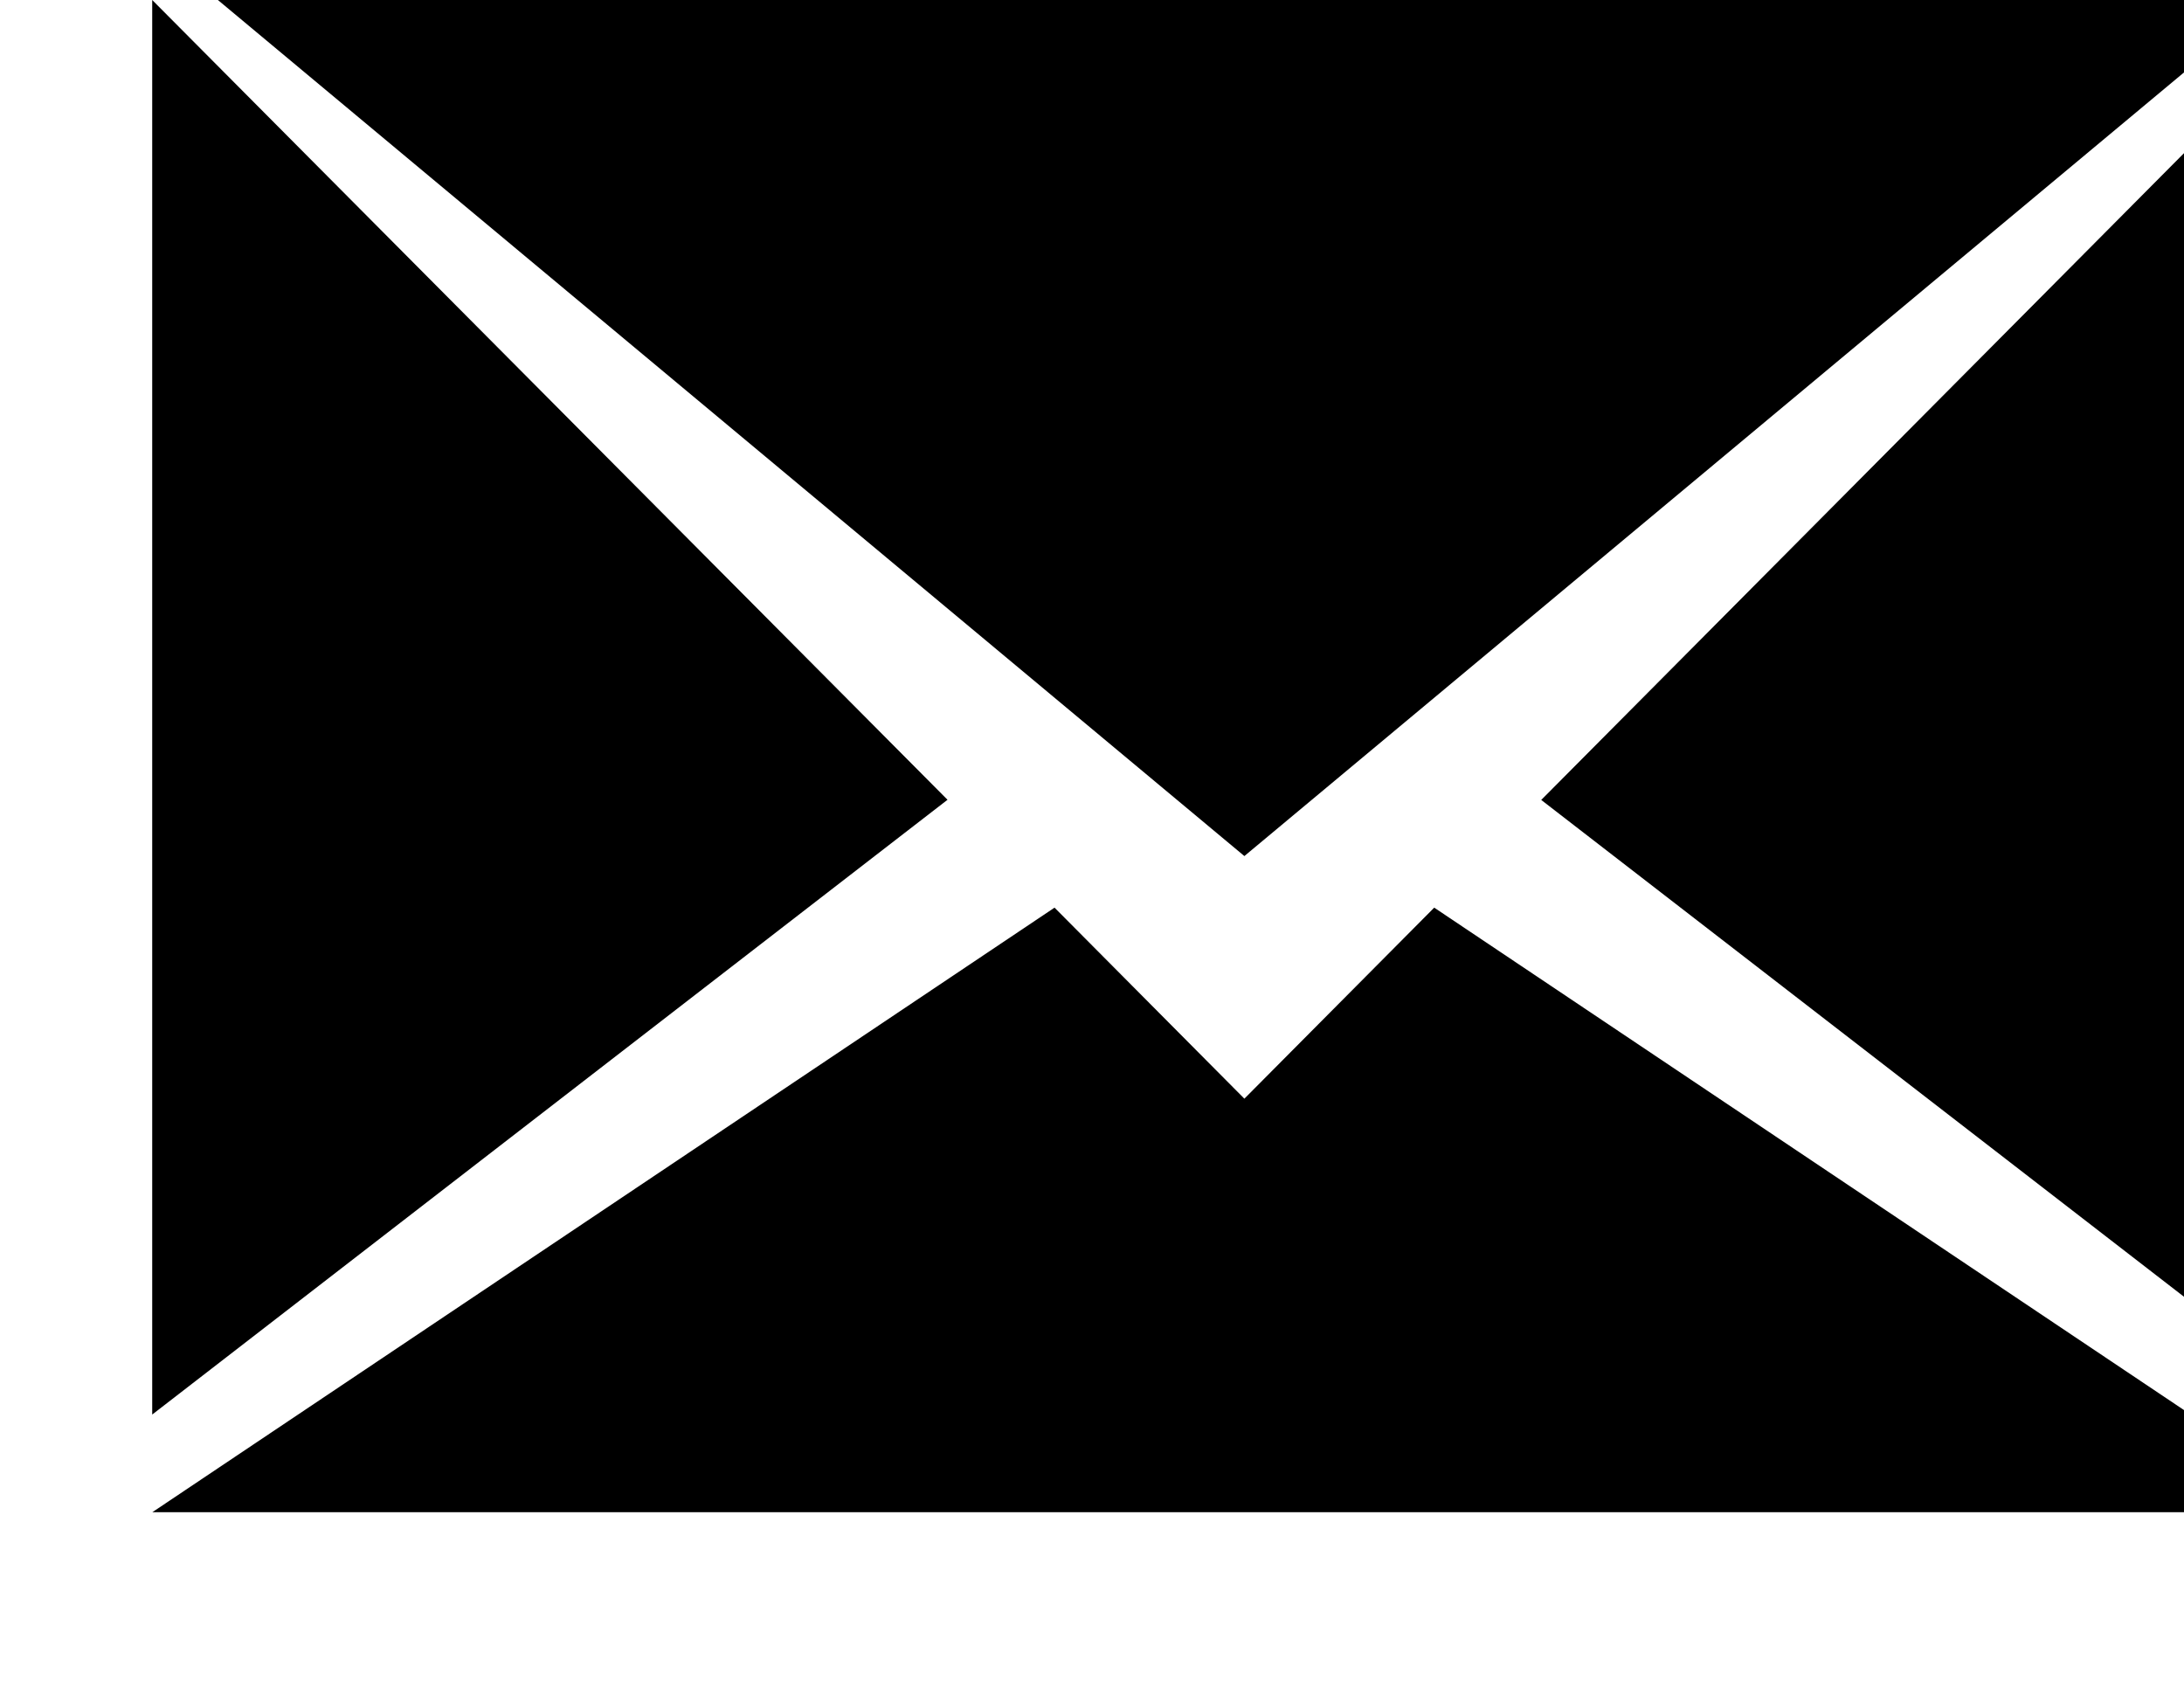
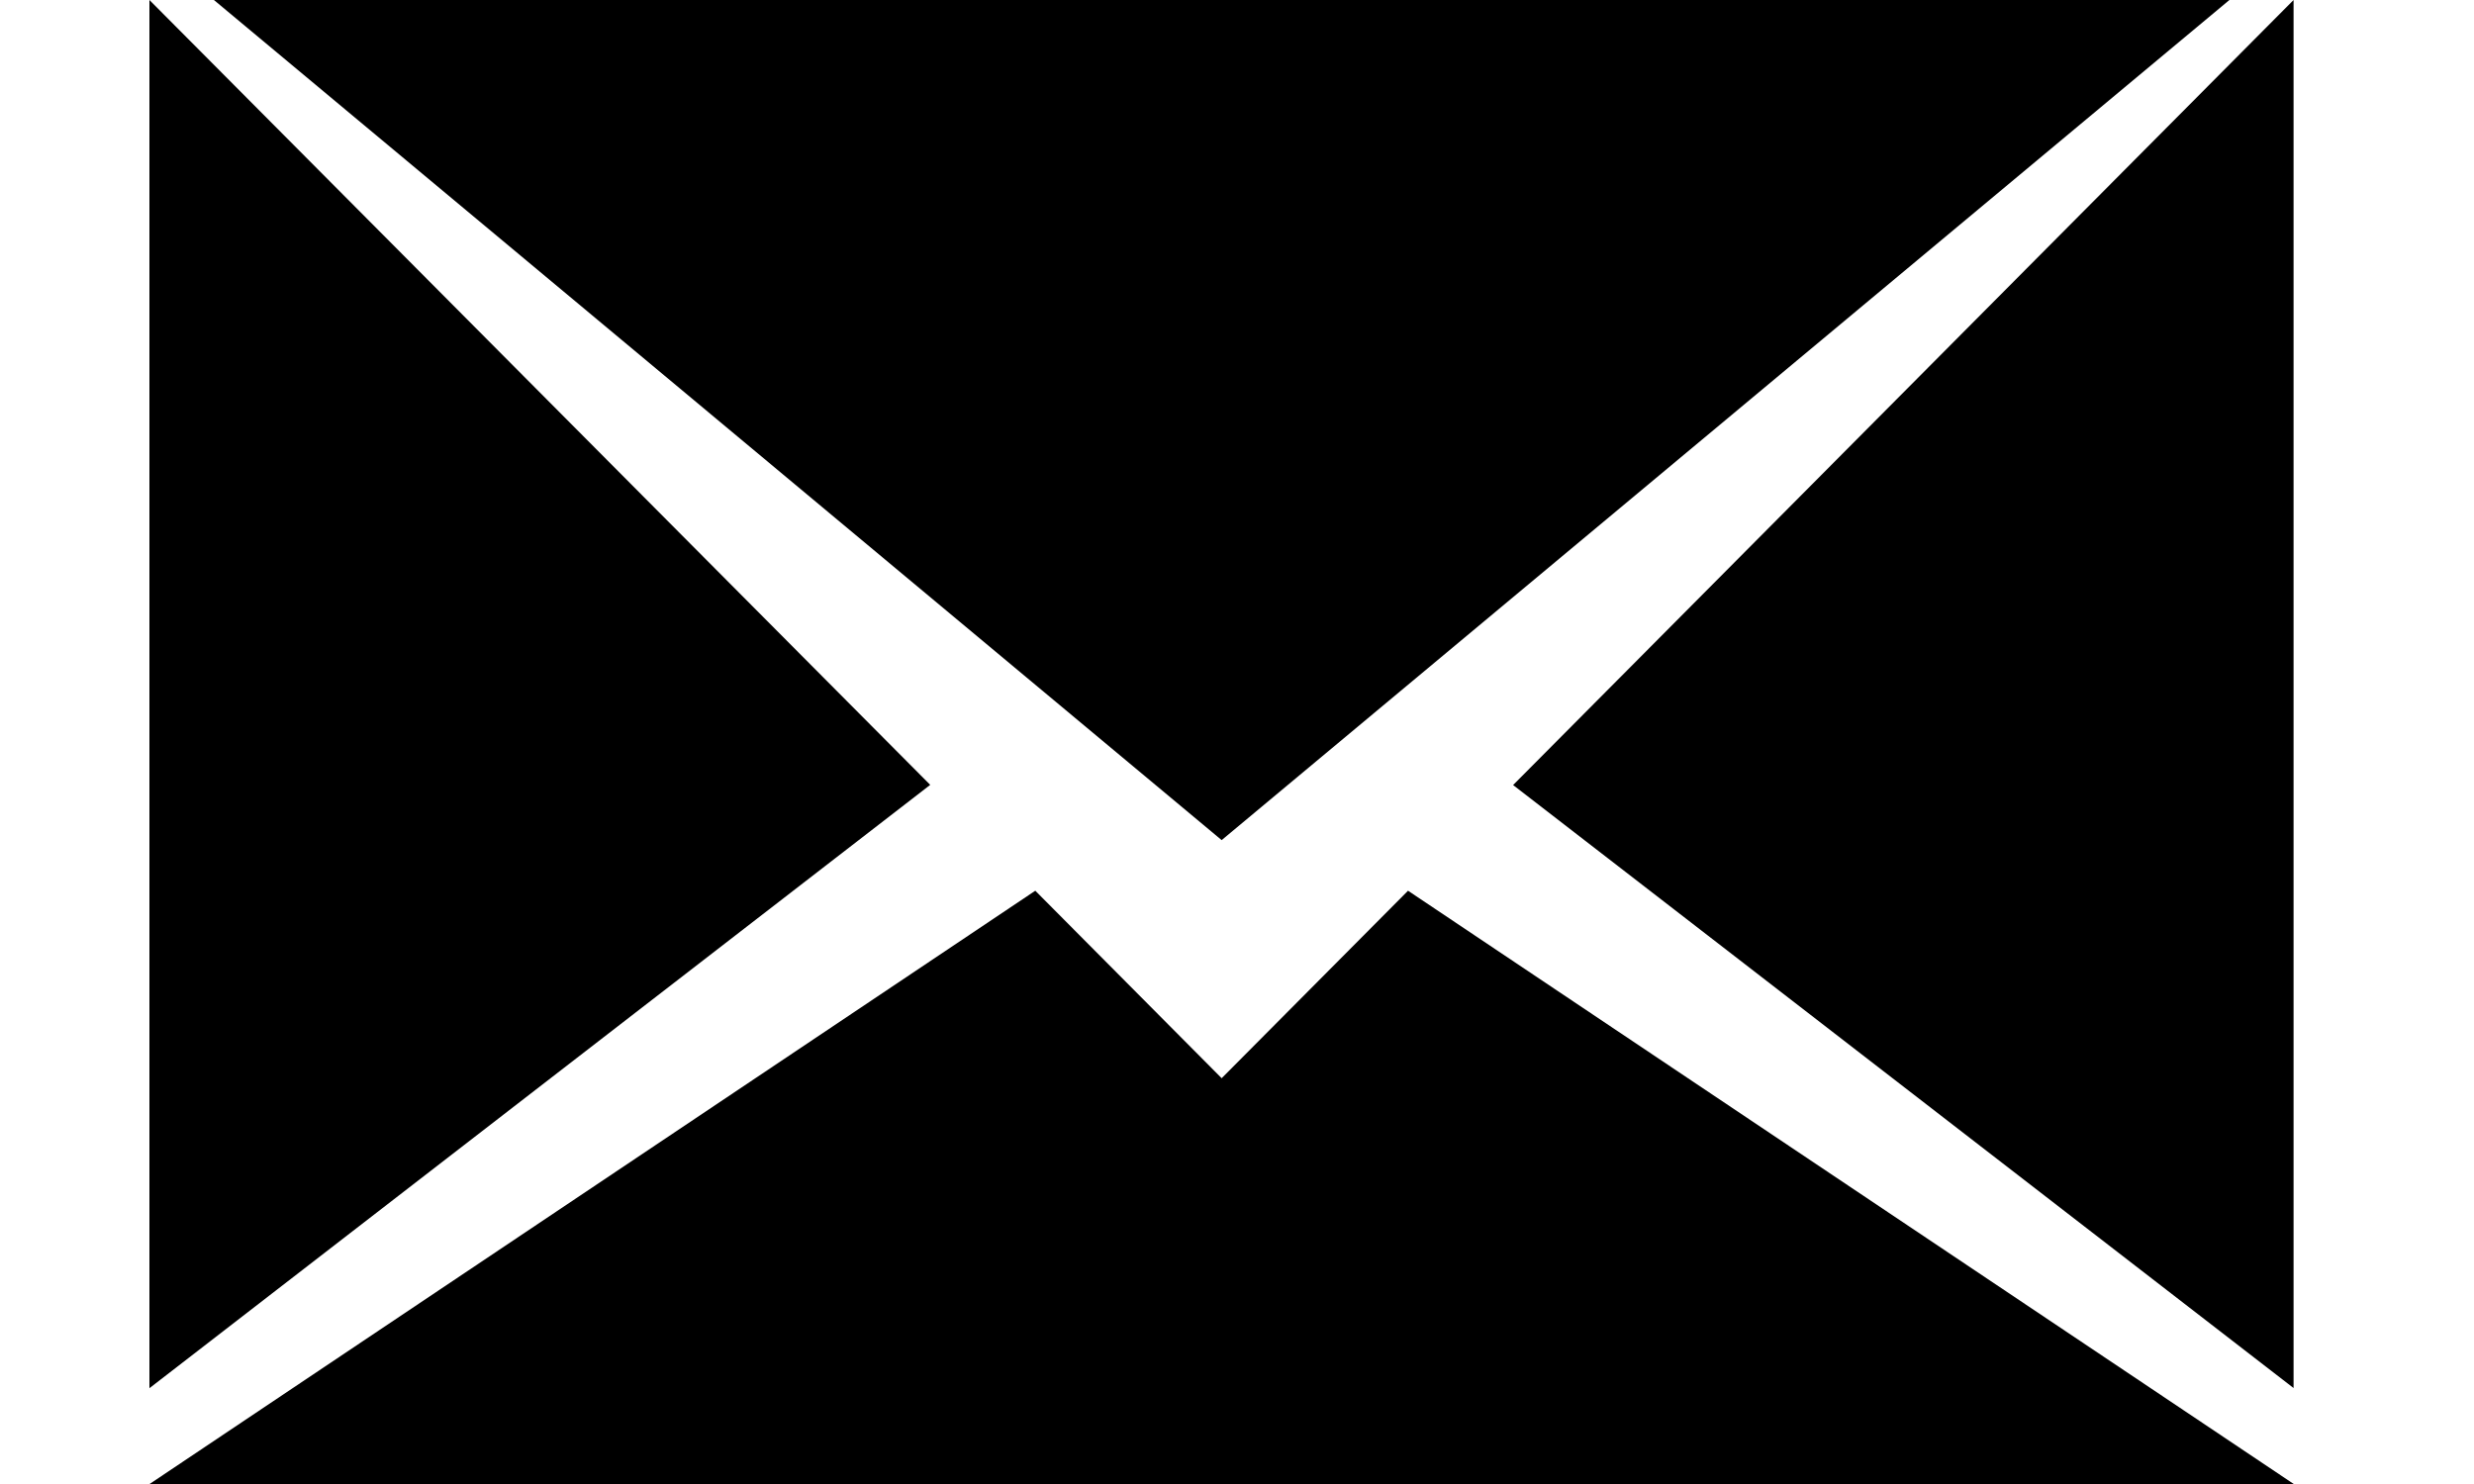
- <svg xmlns="http://www.w3.org/2000/svg" viewBox="0 0 13 10">
+ <svg xmlns="http://www.w3.org/2000/svg" viewBox="0 0 15 9">
  <path fill-rule="evenodd" clip-rule="evenodd" d="M.906 8.418V0L5.64 4.76.906 8.419zm13 0L9.174 4.761 13.906 0v8.418zM7.407 6.539l-1.13-1.137L.907 9h13l-5.37-3.598-1.13 1.137zM1.297 0h12.22l-6.11 5.095L1.297 0z" />
</svg>
